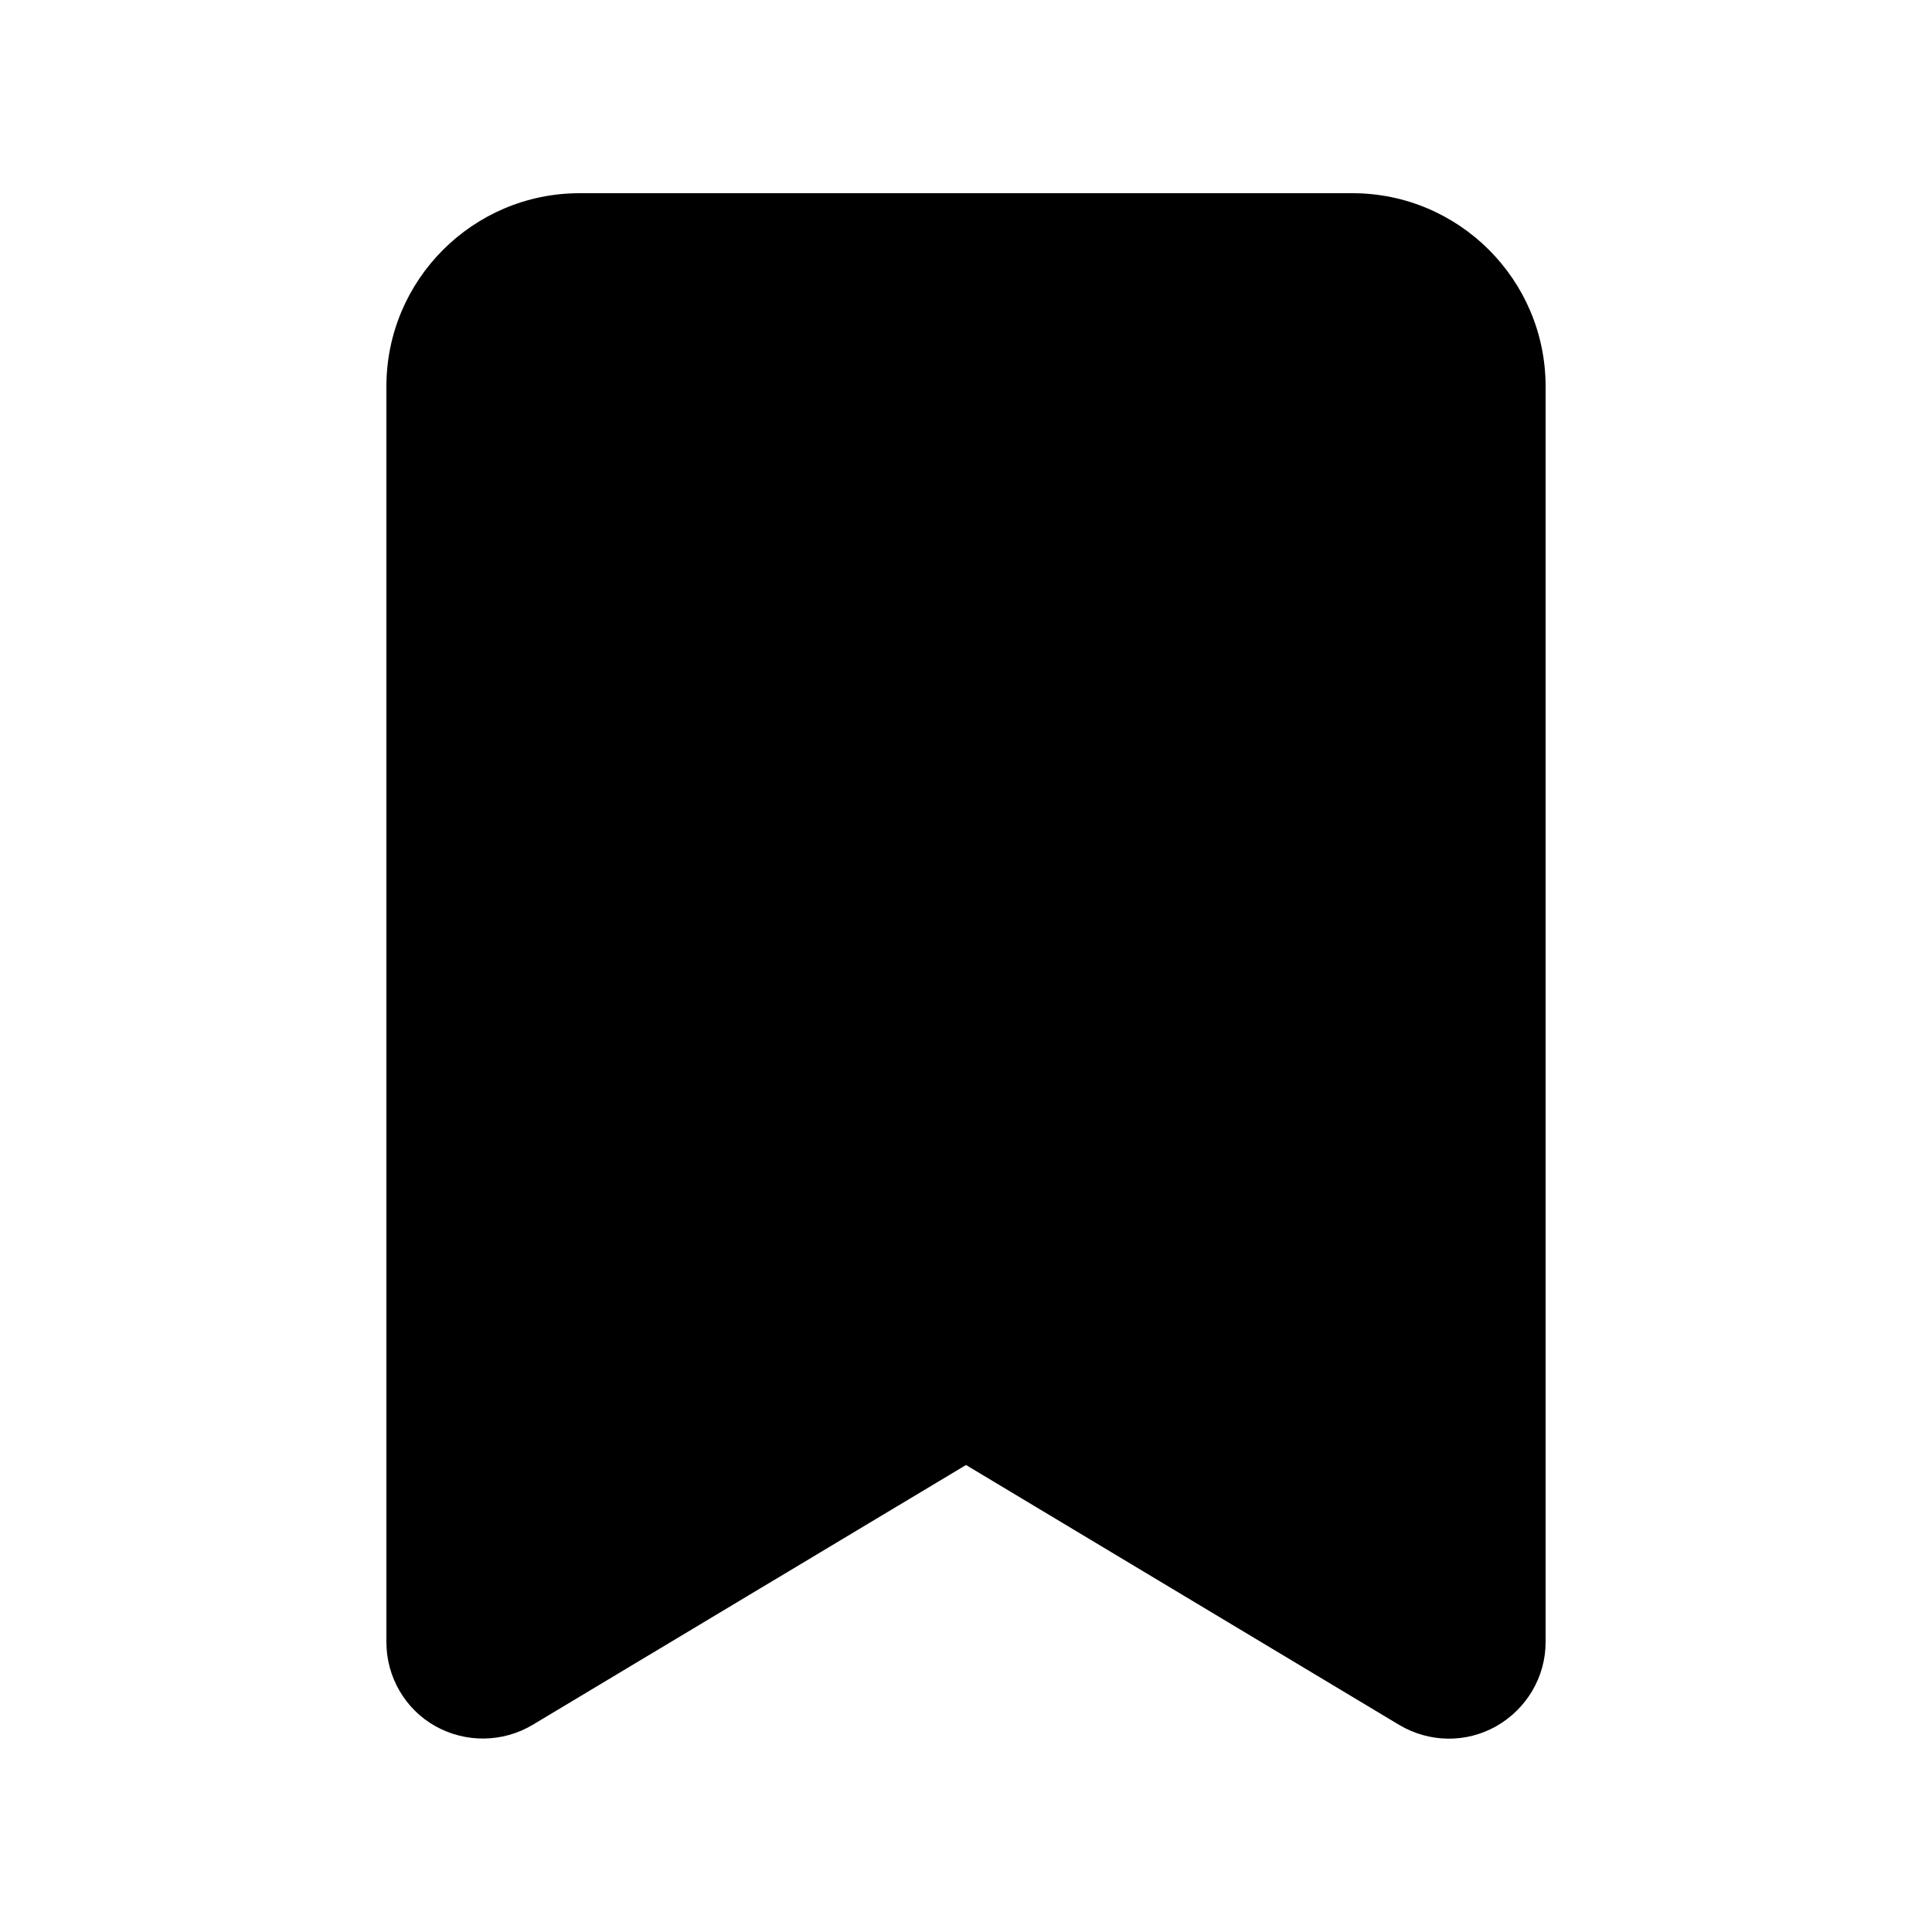
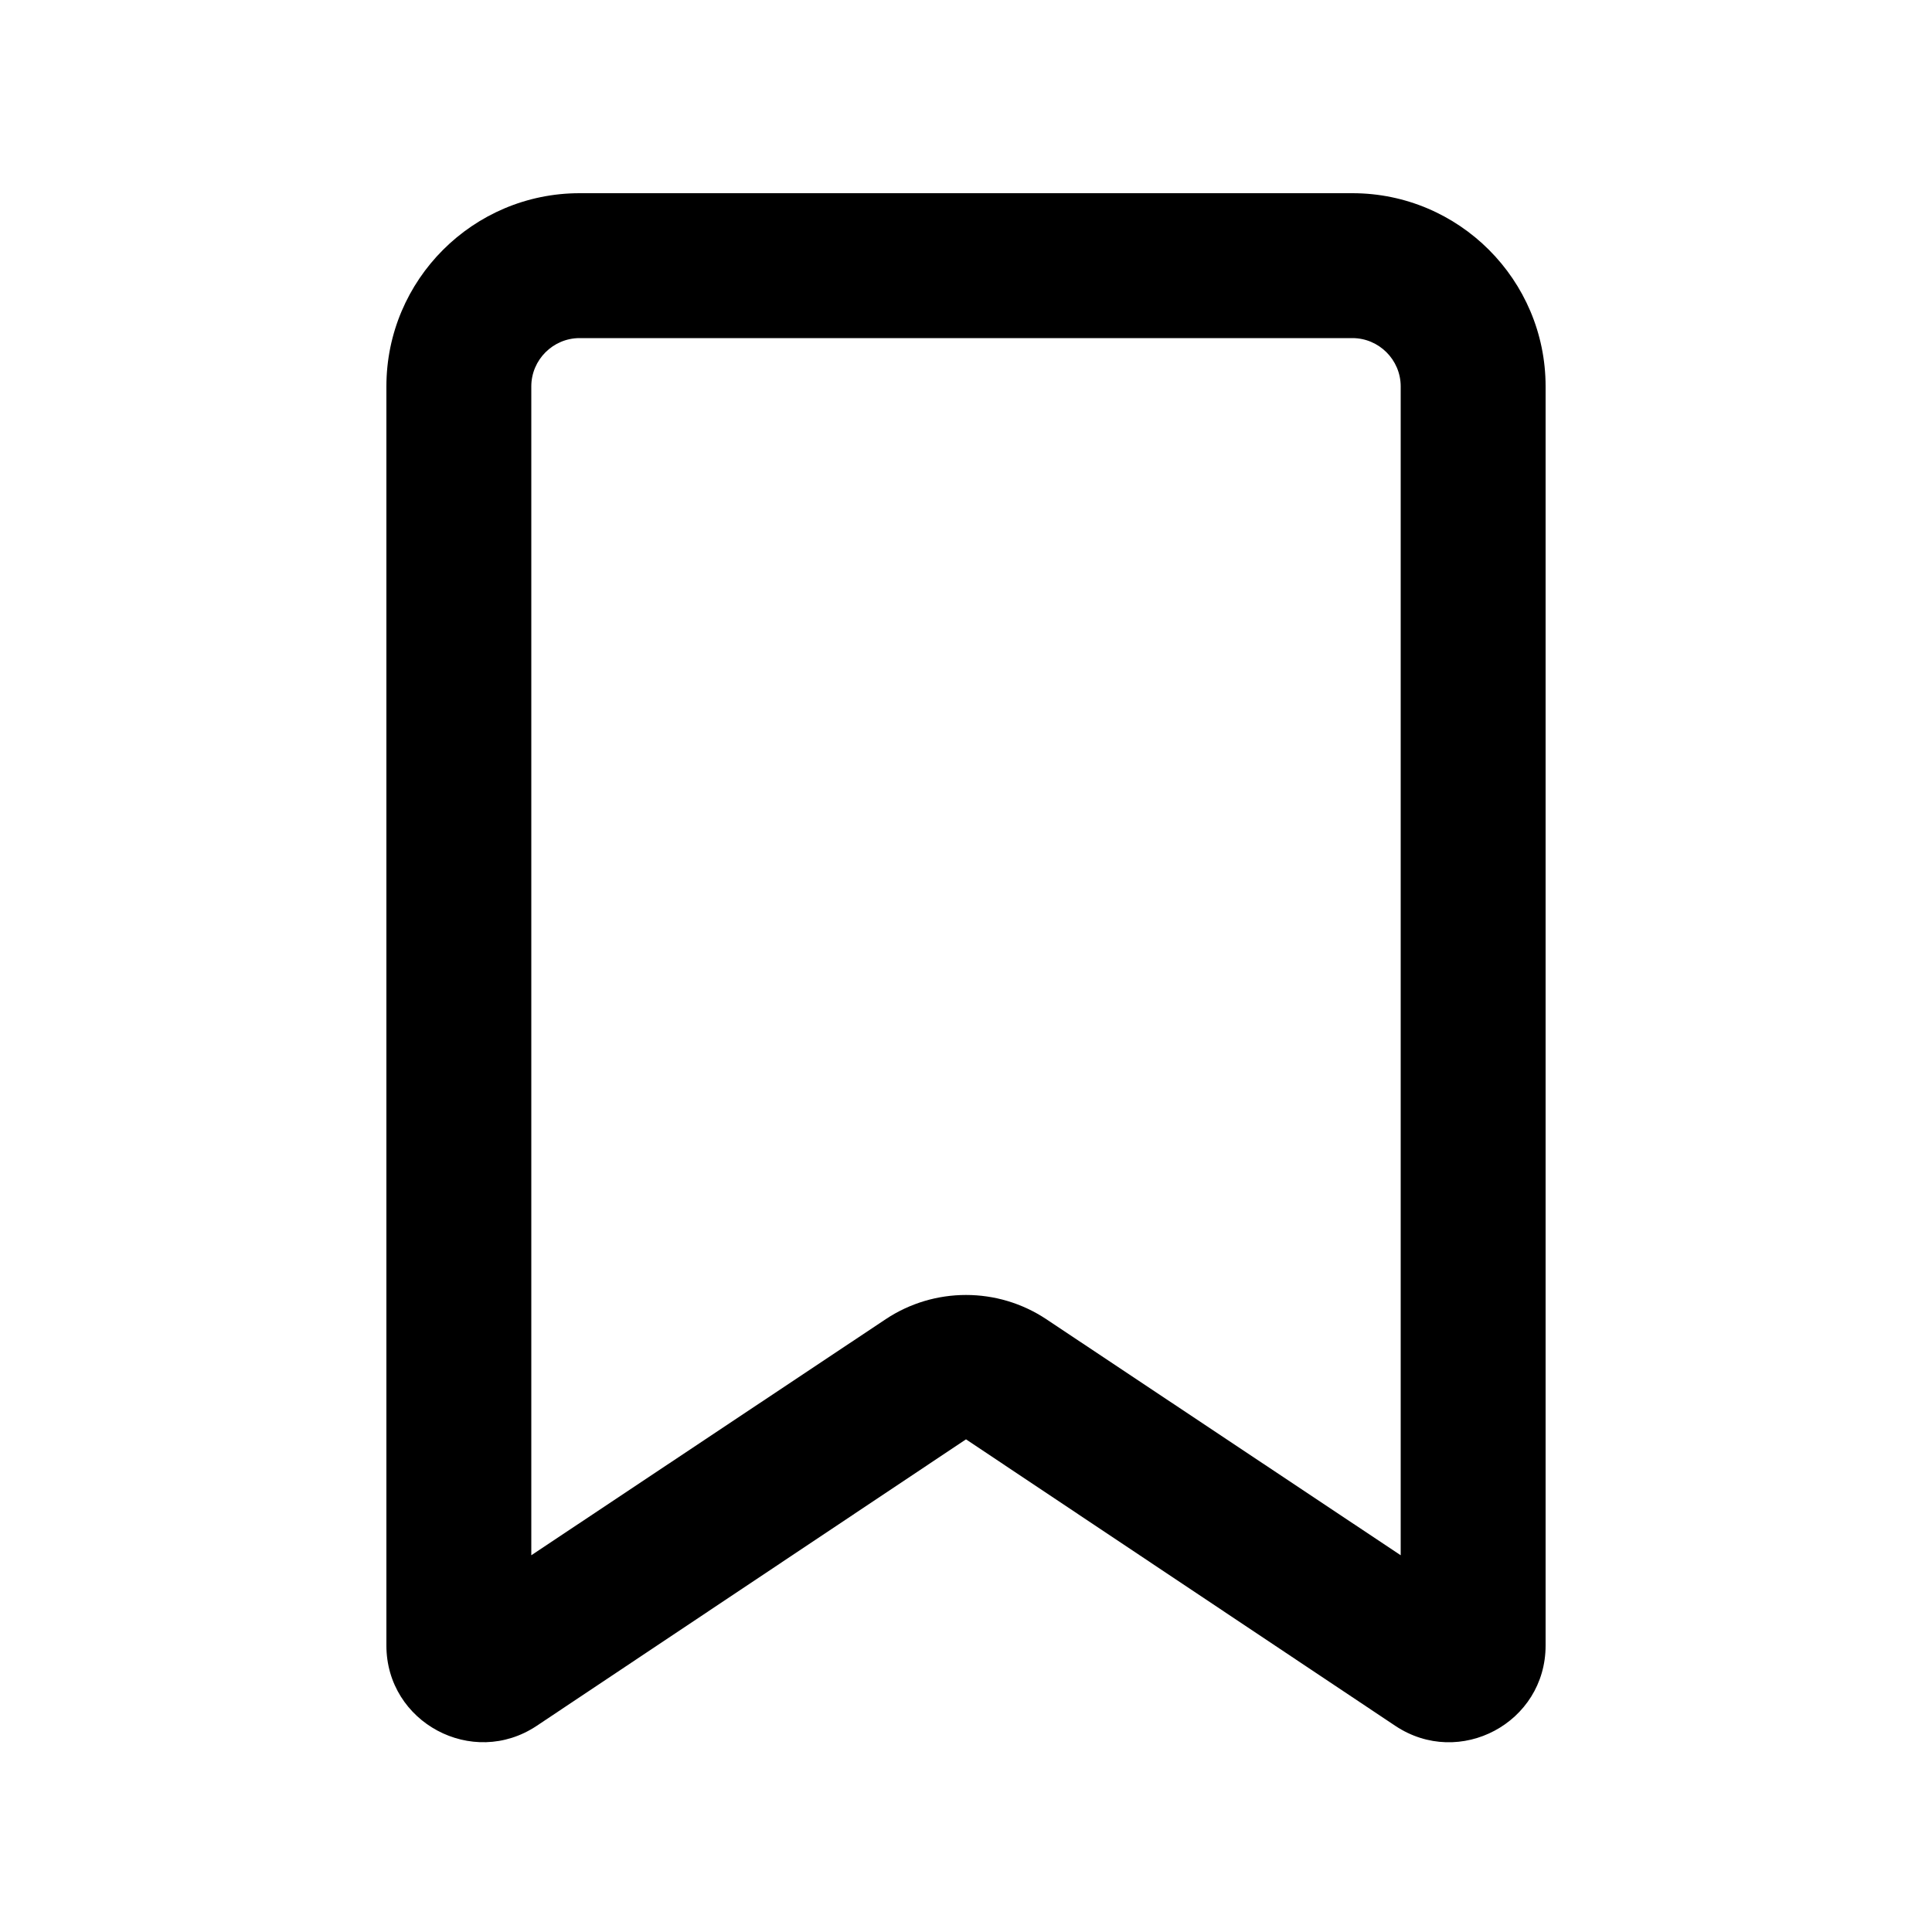
<svg xmlns="http://www.w3.org/2000/svg" viewBox="0 0 640 640">
-   <path d="M192 64C156.7 64 128 92.7 128 128L128 544C128 555.5 134.2 566.2 144.2 571.8C154.2 577.4 166.5 577.3 176.4 571.4L320 485.3L463.5 571.4C473.4 577.3 485.7 577.5 495.7 571.8C505.7 566.1 512 555.5 512 544L512 128C512 92.7 483.3 64 448 64L192 64z" />
+   <path d="M128 128C128 92.7 156.7 64 192 64L448 64C483.3 64 512 92.7 512 128L512 545.1C512 570.7 483.5 585.9 462.2 571.7L320 476.8L177.8 571.7C156.5 585.9 128 570.6 128 545.1L128 128zM192 112C183.2 112 176 119.2 176 128L176 515.2L293.4 437C309.5 426.3 330.5 426.3 346.6 437L464 515.2L464 128C464 119.2 456.8 112 448 112L192 112z" />
</svg>
